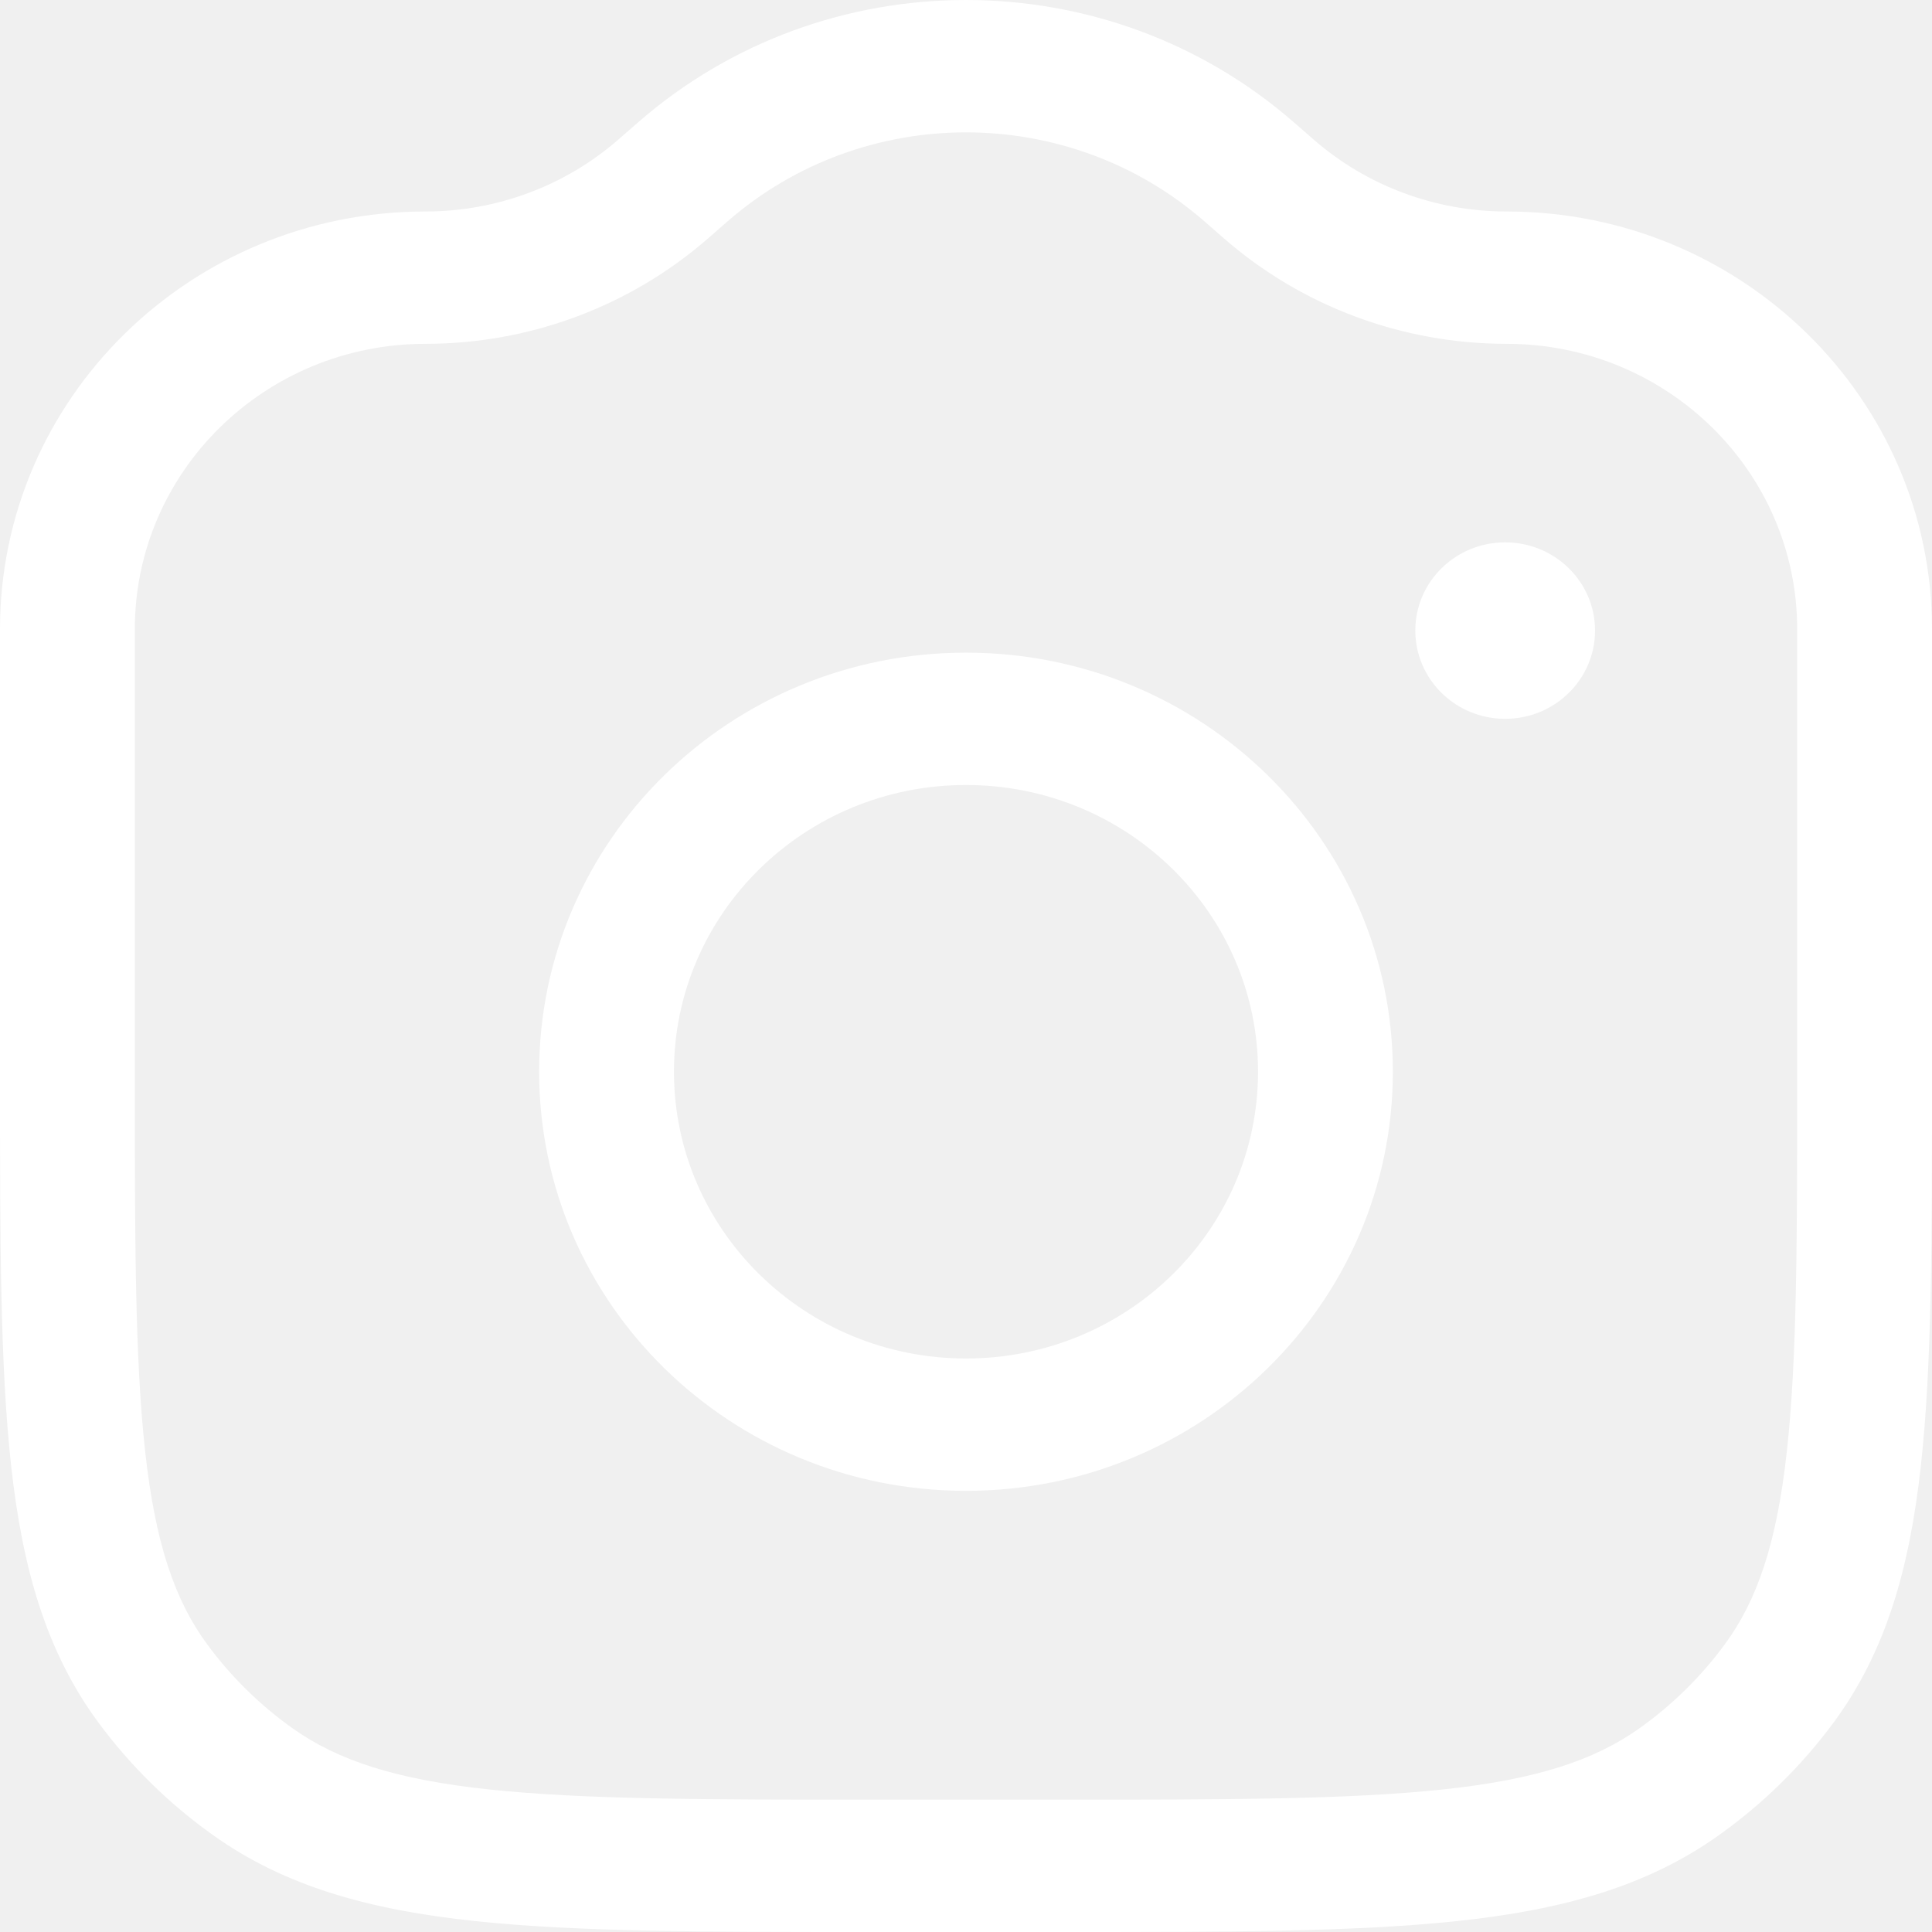
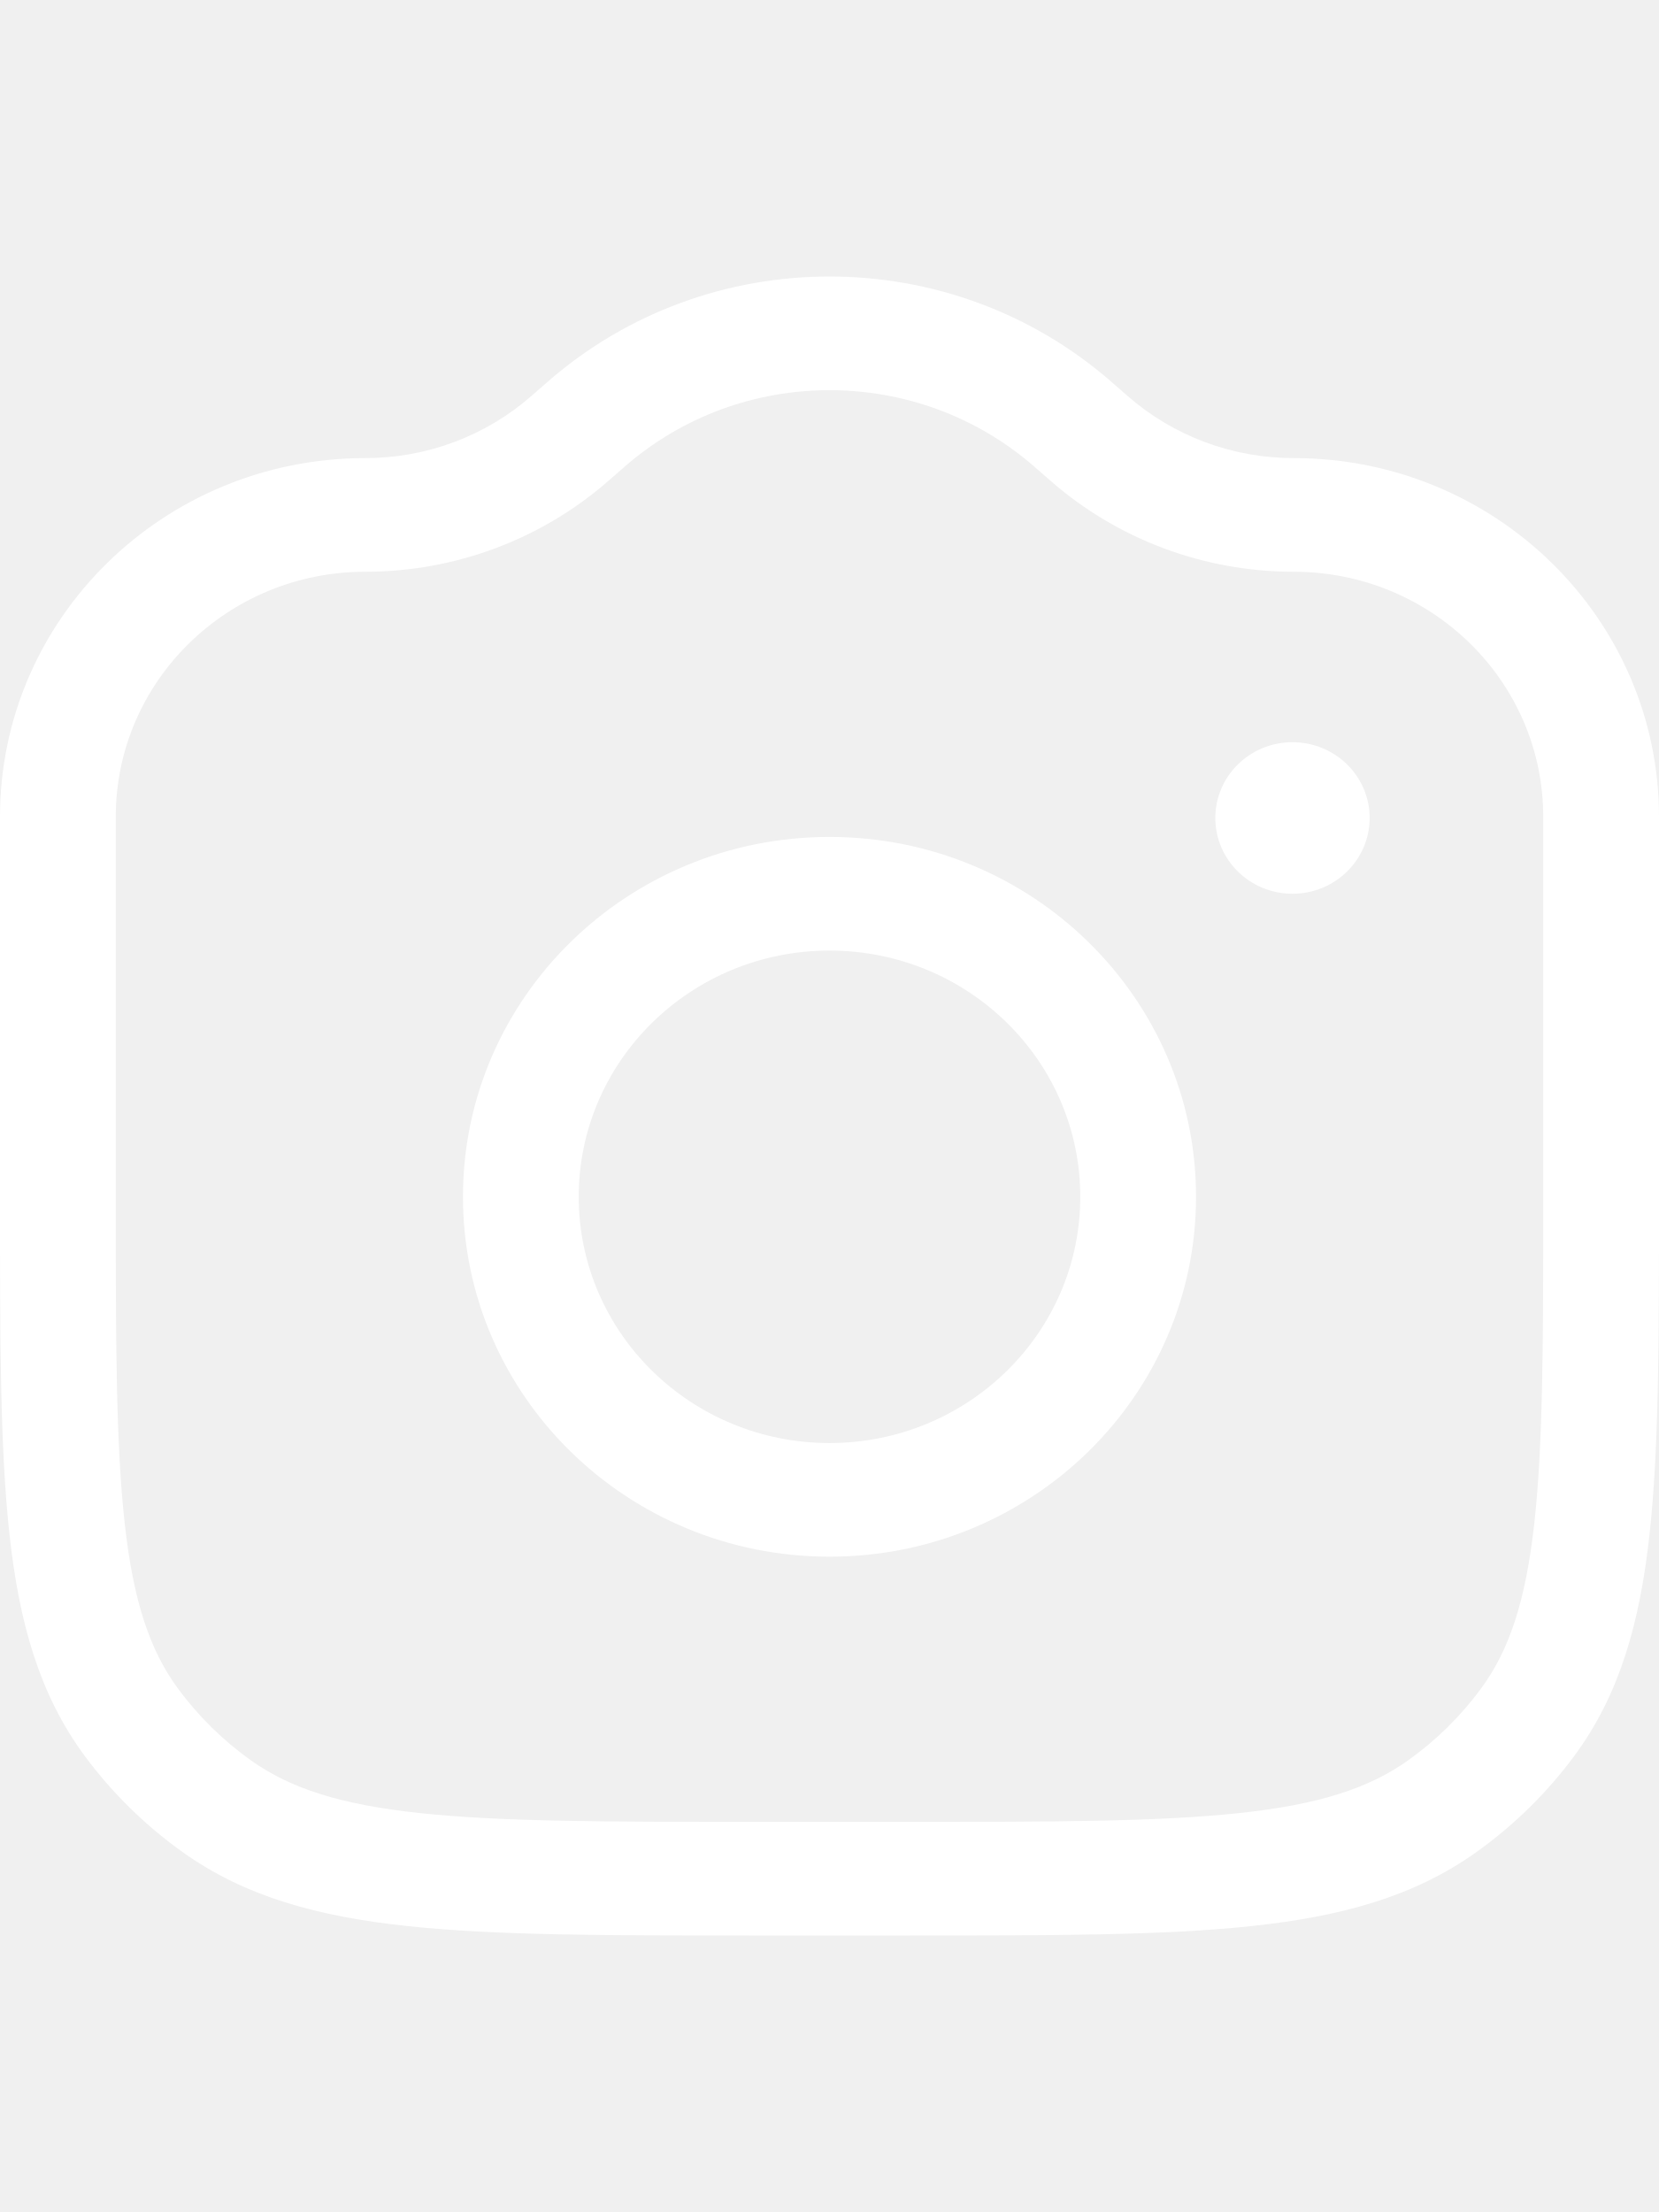
- <svg xmlns="http://www.w3.org/2000/svg" width="32" height="32" viewBox="0 0 32 32" fill="none">
+ <svg xmlns="http://www.w3.org/2000/svg" width="24" height="32" viewBox="0 0 32 32" fill="none">
  <path fill-rule="evenodd" clip-rule="evenodd" d="M16 10.81C12.095 10.81 8.93 13.918 8.93 17.751C8.93 21.585 12.095 24.693 16 24.693C19.904 24.693 23.07 21.585 23.07 17.751C23.07 13.918 19.904 10.81 16 10.81ZM11.163 17.751C11.163 15.128 13.329 13.002 16 13.002C18.672 13.002 20.837 15.128 20.837 17.751C20.837 20.374 18.672 22.501 16 22.501C13.329 22.501 11.163 20.374 11.163 17.751Z" fill="white" />
  <path fill-rule="evenodd" clip-rule="evenodd" d="M21.433 2.028C18.334 -0.676 13.665 -0.676 10.567 2.028L10.246 2.308C9.365 3.078 8.227 3.503 7.047 3.503C3.155 3.503 1.96966e-07 6.601 1.96966e-07 10.422V17.817C-1.19568e-05 20.501 -2.16216e-05 22.605 0.184 24.274C0.372 25.978 0.763 27.358 1.634 28.536C2.162 29.25 2.801 29.877 3.528 30.395C4.728 31.251 6.133 31.635 7.868 31.819C9.568 32 11.711 32 14.444 32H17.556C20.289 32 22.432 32 24.132 31.819C25.866 31.635 27.272 31.251 28.472 30.395C29.199 29.877 29.838 29.25 30.366 28.536C31.238 27.358 31.628 25.978 31.816 24.274C32 22.605 32 20.501 32 17.817V10.422C32 6.601 28.845 3.503 24.953 3.503C23.773 3.503 22.635 3.078 21.754 2.308L21.433 2.028ZM12.05 3.667C14.303 1.701 17.697 1.701 19.95 3.667L20.271 3.947C21.561 5.073 23.227 5.695 24.953 5.695C27.612 5.695 29.767 7.811 29.767 10.422V17.751C29.767 20.516 29.766 22.501 29.596 24.038C29.429 25.555 29.109 26.505 28.559 27.248C28.169 27.775 27.697 28.239 27.16 28.622C26.404 29.161 25.436 29.476 23.891 29.64C22.326 29.806 20.304 29.808 17.488 29.808H14.512C11.696 29.808 9.674 29.806 8.109 29.64C6.564 29.476 5.596 29.161 4.84 28.622C4.303 28.239 3.831 27.775 3.441 27.248C2.891 26.505 2.571 25.555 2.404 24.038C2.234 22.501 2.233 20.516 2.233 17.751V10.422C2.233 7.811 4.388 5.695 7.047 5.695C8.773 5.695 10.439 5.073 11.729 3.947L12.05 3.667Z" fill="white" />
  <path d="M23.442 10.444C23.442 11.251 24.108 11.906 24.93 11.906C25.752 11.906 26.419 11.251 26.419 10.444C26.419 9.637 25.752 8.983 24.93 8.983C24.108 8.983 23.442 9.637 23.442 10.444Z" fill="white" />
</svg>
